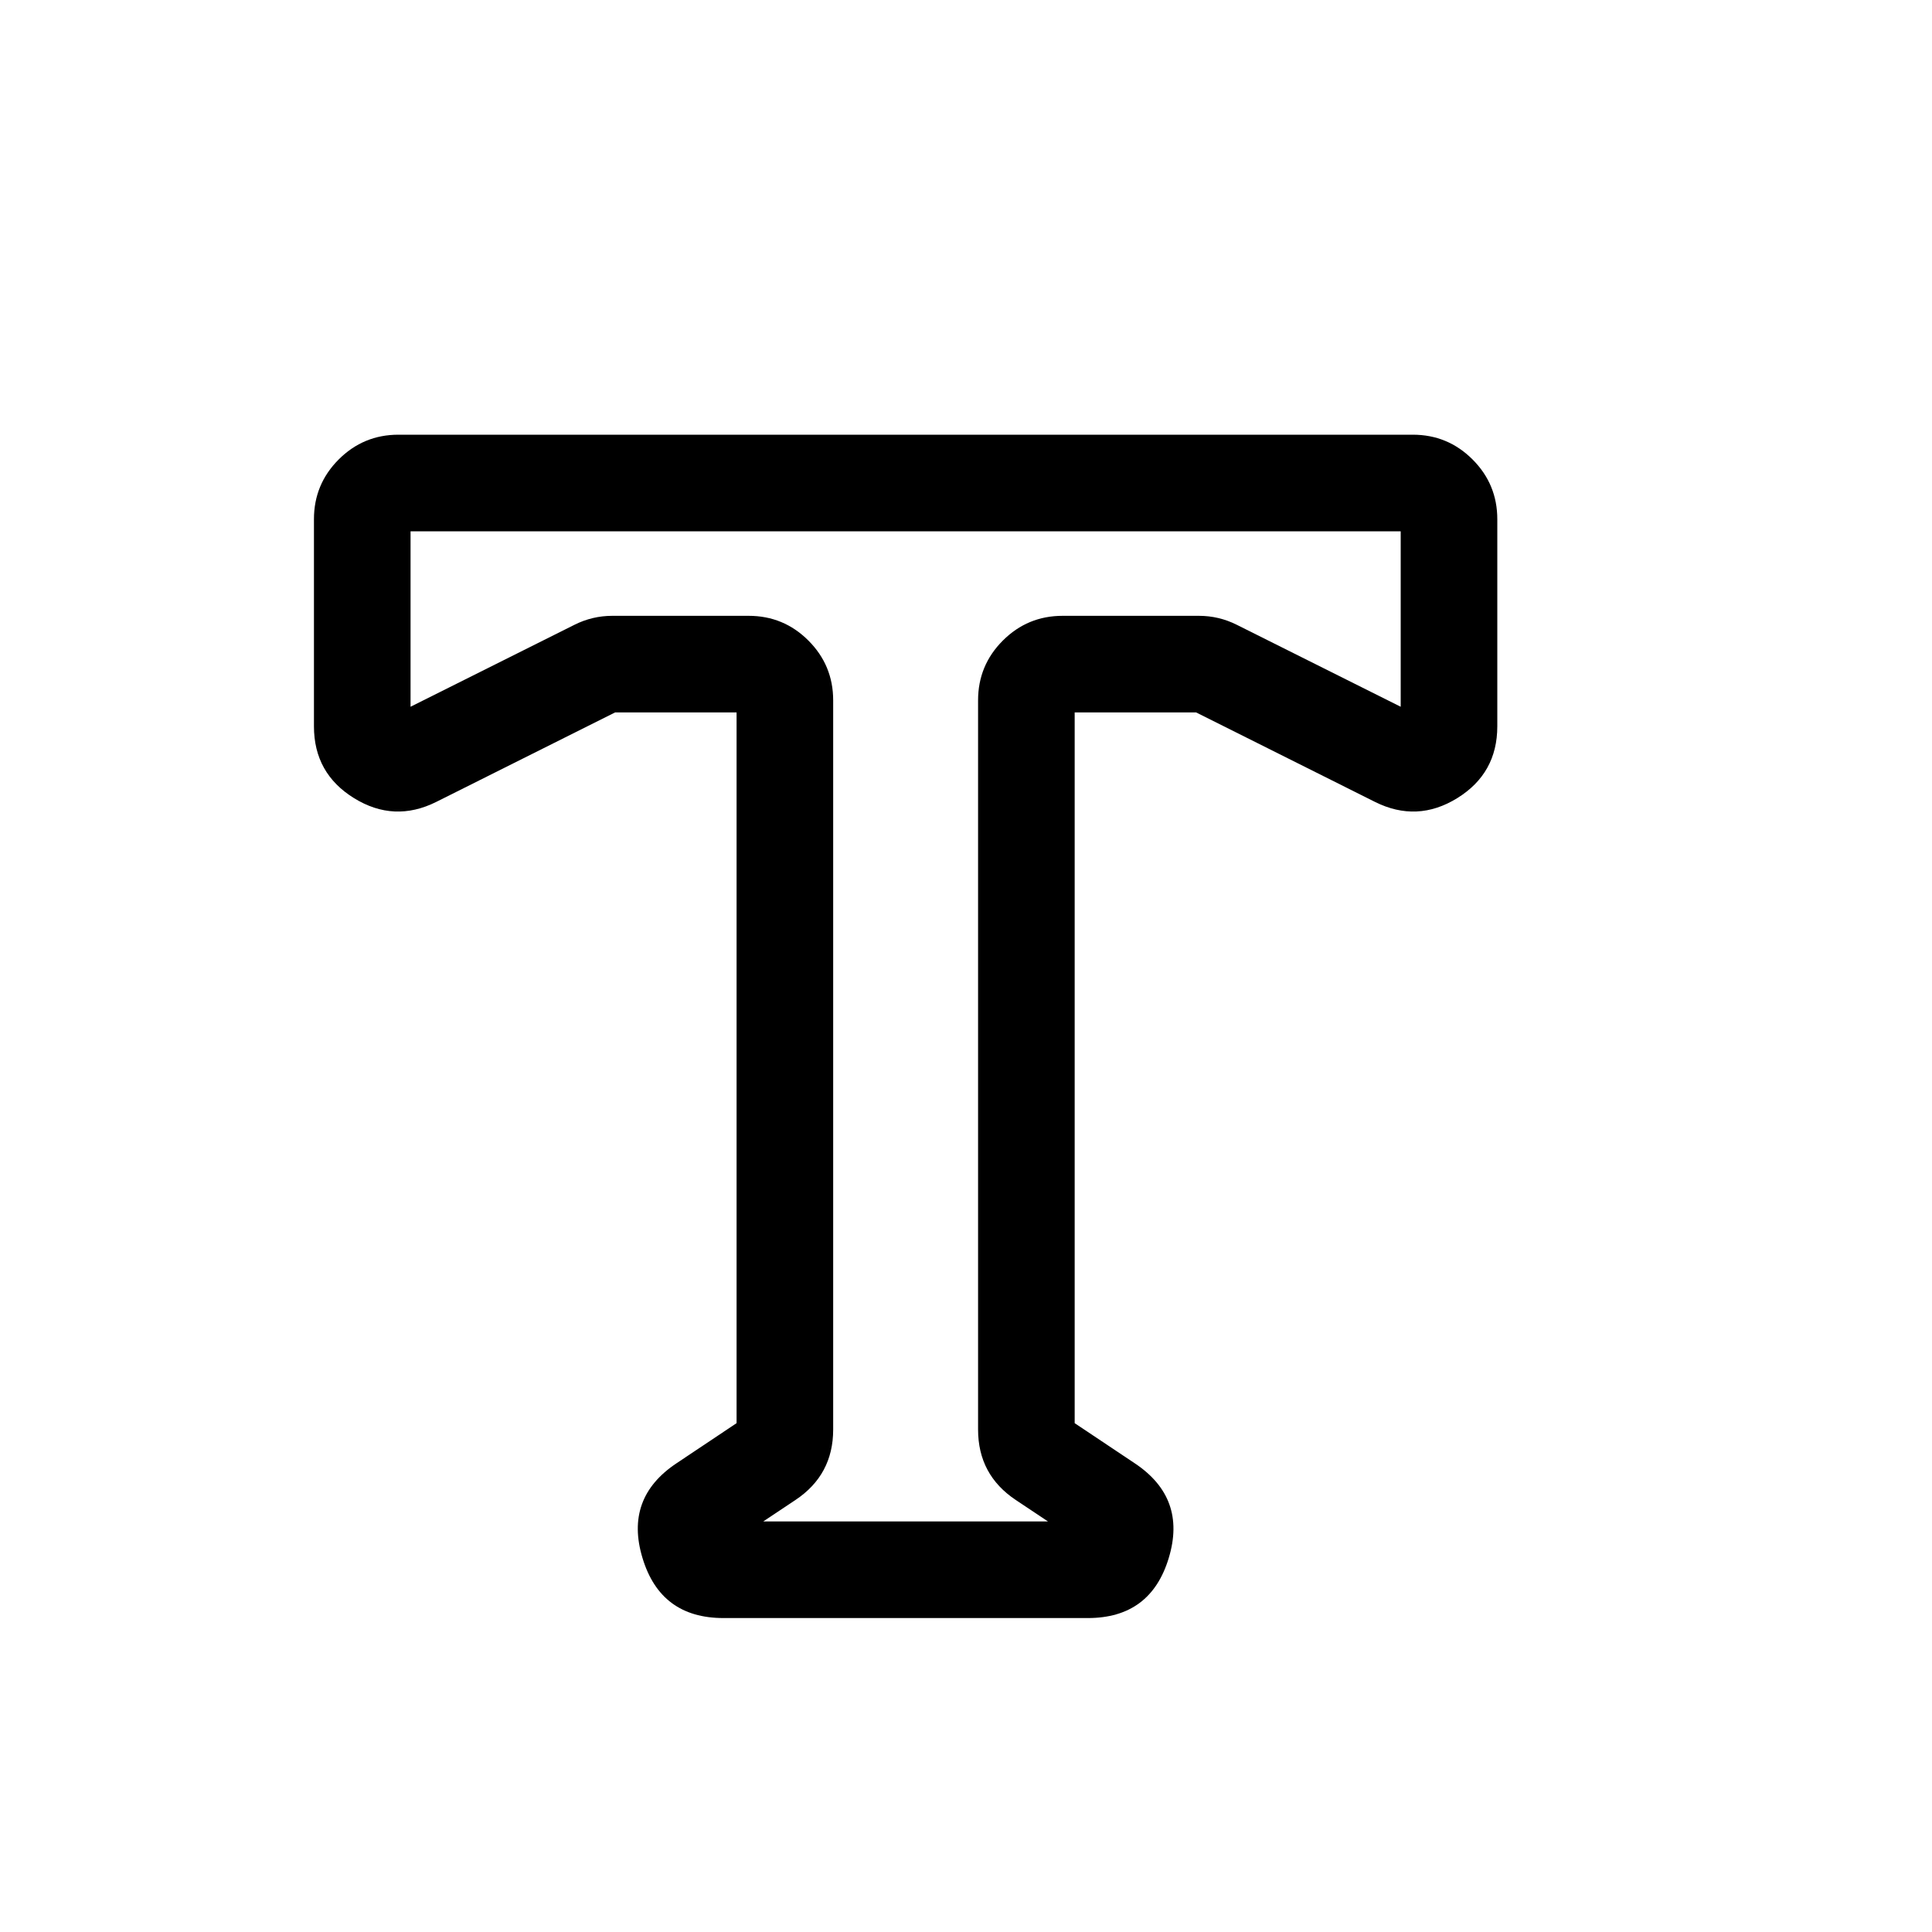
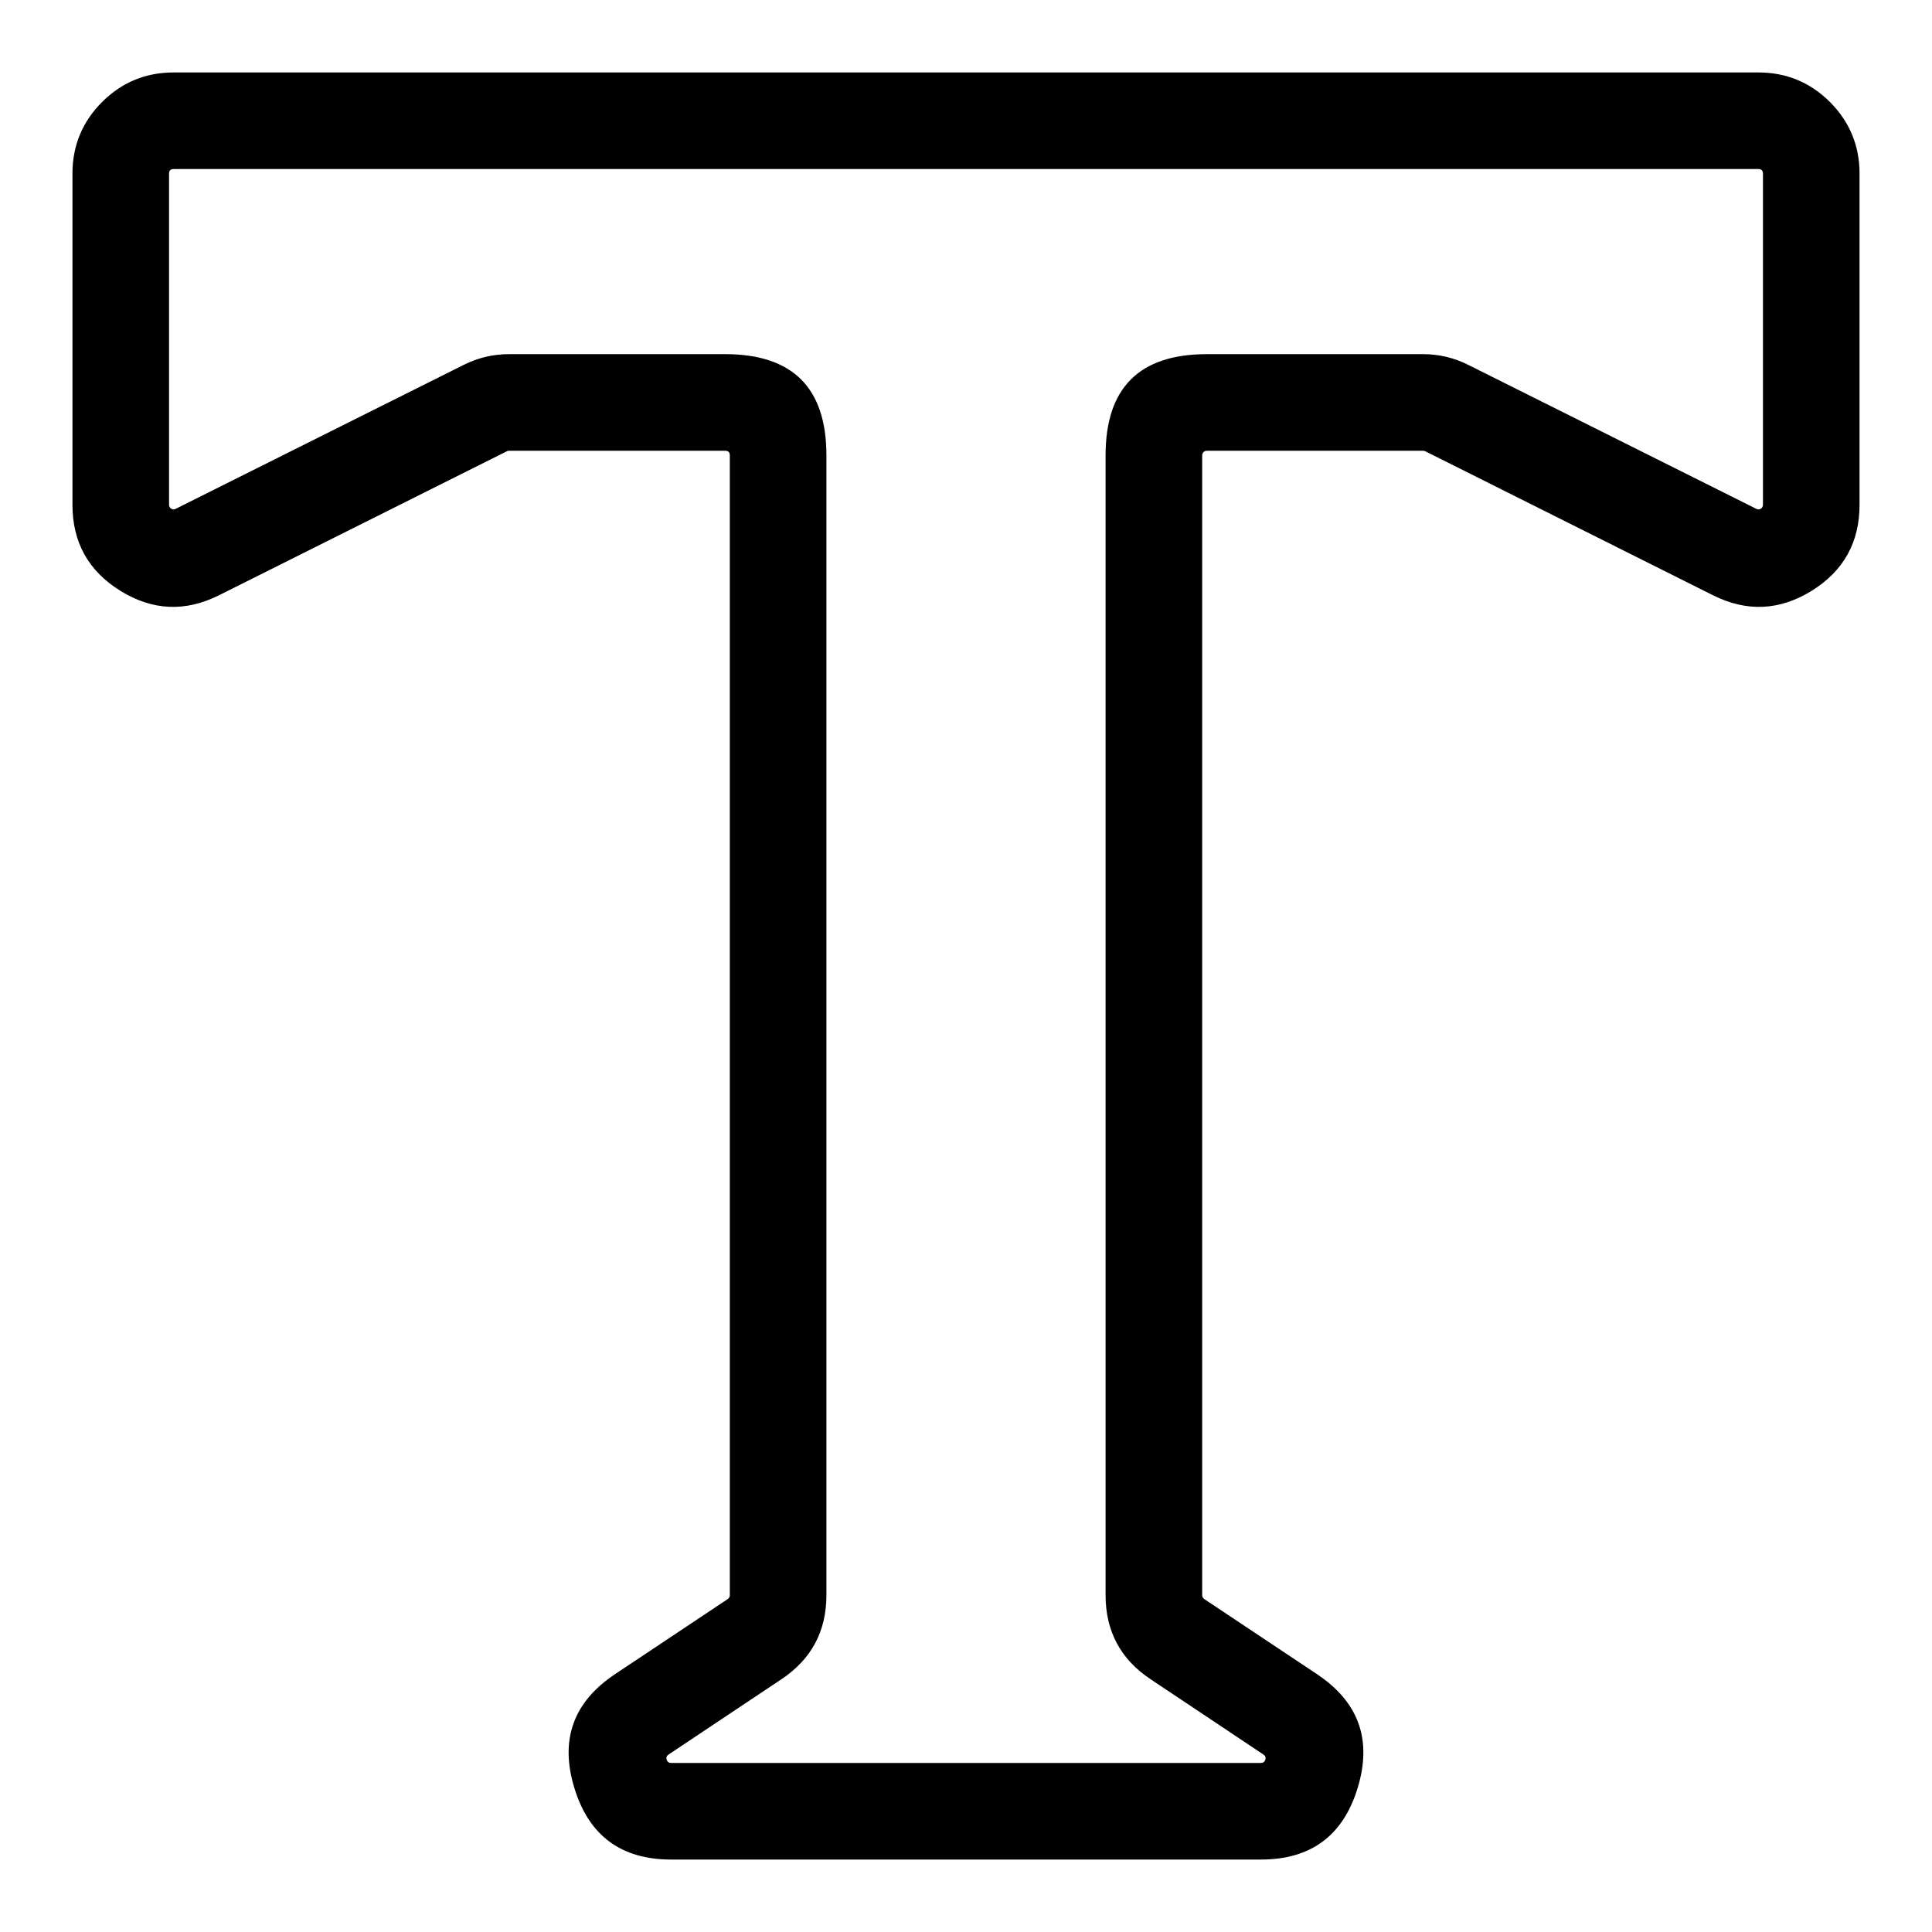
- <svg xmlns="http://www.w3.org/2000/svg" fill="#000" version="1.1" width="16" height="16" viewBox="0 0 16 16">
+ <svg xmlns="http://www.w3.org/2000/svg" fill="none" version="1.1" width="16" height="16" viewBox="0 0 16 16">
  <defs>
    <clipPath id="master_svg0_589_05975">
      <rect x="0" y="0" width="16" height="16" rx="0" />
    </clipPath>
  </defs>
  <g clip-path="url(#master_svg0_589_05975)">
    <g>
-       <path d="M6.1,11.786L5.603,12.118Q5.17,12.406,5.321,12.903Q5.471,13.4,5.991,13.4L9.009,13.4Q9.529,13.4,9.679,12.903Q9.83,12.406,9.397,12.118L8.9,11.786L8.9,5.9L9.906,5.9L11.387,6.641Q11.736,6.815,12.068,6.61Q12.4,6.405,12.4,6.015L12.4,4.3Q12.4,4.01,12.195,3.805Q11.99,3.6,11.7,3.6L3.3,3.6Q3.01,3.6,2.805,3.805Q2.6,4.01,2.6,4.3L2.6,6.015Q2.6,6.405,2.932,6.61Q3.264,6.815,3.613,6.641L5.094,5.9L6.1,5.9L6.1,11.786ZM6.321,12.6L6.588,12.422Q6.9,12.214,6.9,11.839L6.9,5.8Q6.9,5.51,6.695,5.305Q6.49,5.1,6.2,5.1L5.071,5.1Q4.906,5.1,4.758,5.174L3.4,5.853L3.4,4.4L11.6,4.4L11.6,5.853L10.242,5.174Q10.094,5.1,9.929,5.1L8.8,5.1Q8.51,5.1,8.305,5.305Q8.1,5.51,8.1,5.8L8.1,11.839Q8.1,12.214,8.412,12.422L8.679,12.6L6.321,12.6Z" fill-rule="evenodd" fill-opacity="1" />
+       <path d="M6.044,13.21Q6.044,13.23,6.028,13.242L5.093,13.865Q4.575,14.21,4.756,14.805Q4.936,15.4,5.558,15.4L10.442,15.4Q11.064,15.4,11.244,14.805Q11.425,14.21,10.907,13.865L9.972,13.242Q9.956,13.23,9.956,13.21L9.956,3.771Q9.956,3.756,9.967,3.744Q9.978,3.733,9.994,3.733L11.786,3.733Q11.794,3.733,11.803,3.737L14.187,4.93Q14.605,5.139,15.003,4.893Q15.4,4.647,15.4,4.18L15.4,1.438Q15.4,1.091,15.155,0.845Q14.909,0.6,14.562,0.6L1.438,0.6Q1.091,0.6,0.845,0.845Q0.6,1.091,0.6,1.438L0.6,4.18Q0.6,4.647,0.997,4.893Q1.395,5.139,1.813,4.93L4.198,3.737Q4.206,3.733,4.215,3.733L6.006,3.733Q6.044,3.733,6.044,3.771L6.044,13.21ZM5.537,14.53L6.471,13.907Q6.844,13.659,6.844,13.21L6.844,3.771Q6.844,2.933,6.006,2.933L4.215,2.933Q4.017,2.933,3.84,3.022L1.455,4.214Q1.436,4.224,1.418,4.213Q1.4,4.201,1.4,4.18L1.4,1.438Q1.4,1.4,1.438,1.4L14.562,1.4Q14.6,1.4,14.6,1.438L14.6,4.18Q14.6,4.201,14.582,4.213Q14.564,4.224,14.545,4.214L12.16,3.022Q11.983,2.933,11.786,2.933L9.994,2.933Q9.156,2.933,9.156,3.771L9.156,13.21Q9.156,13.659,9.529,13.907L10.463,14.53Q10.487,14.546,10.479,14.573Q10.47,14.6,10.442,14.6L5.558,14.6Q5.53,14.6,5.521,14.573Q5.513,14.546,5.537,14.53Z" fill-rule="evenodd" fill="#000000" fill-opacity="1" />
    </g>
  </g>
</svg>
